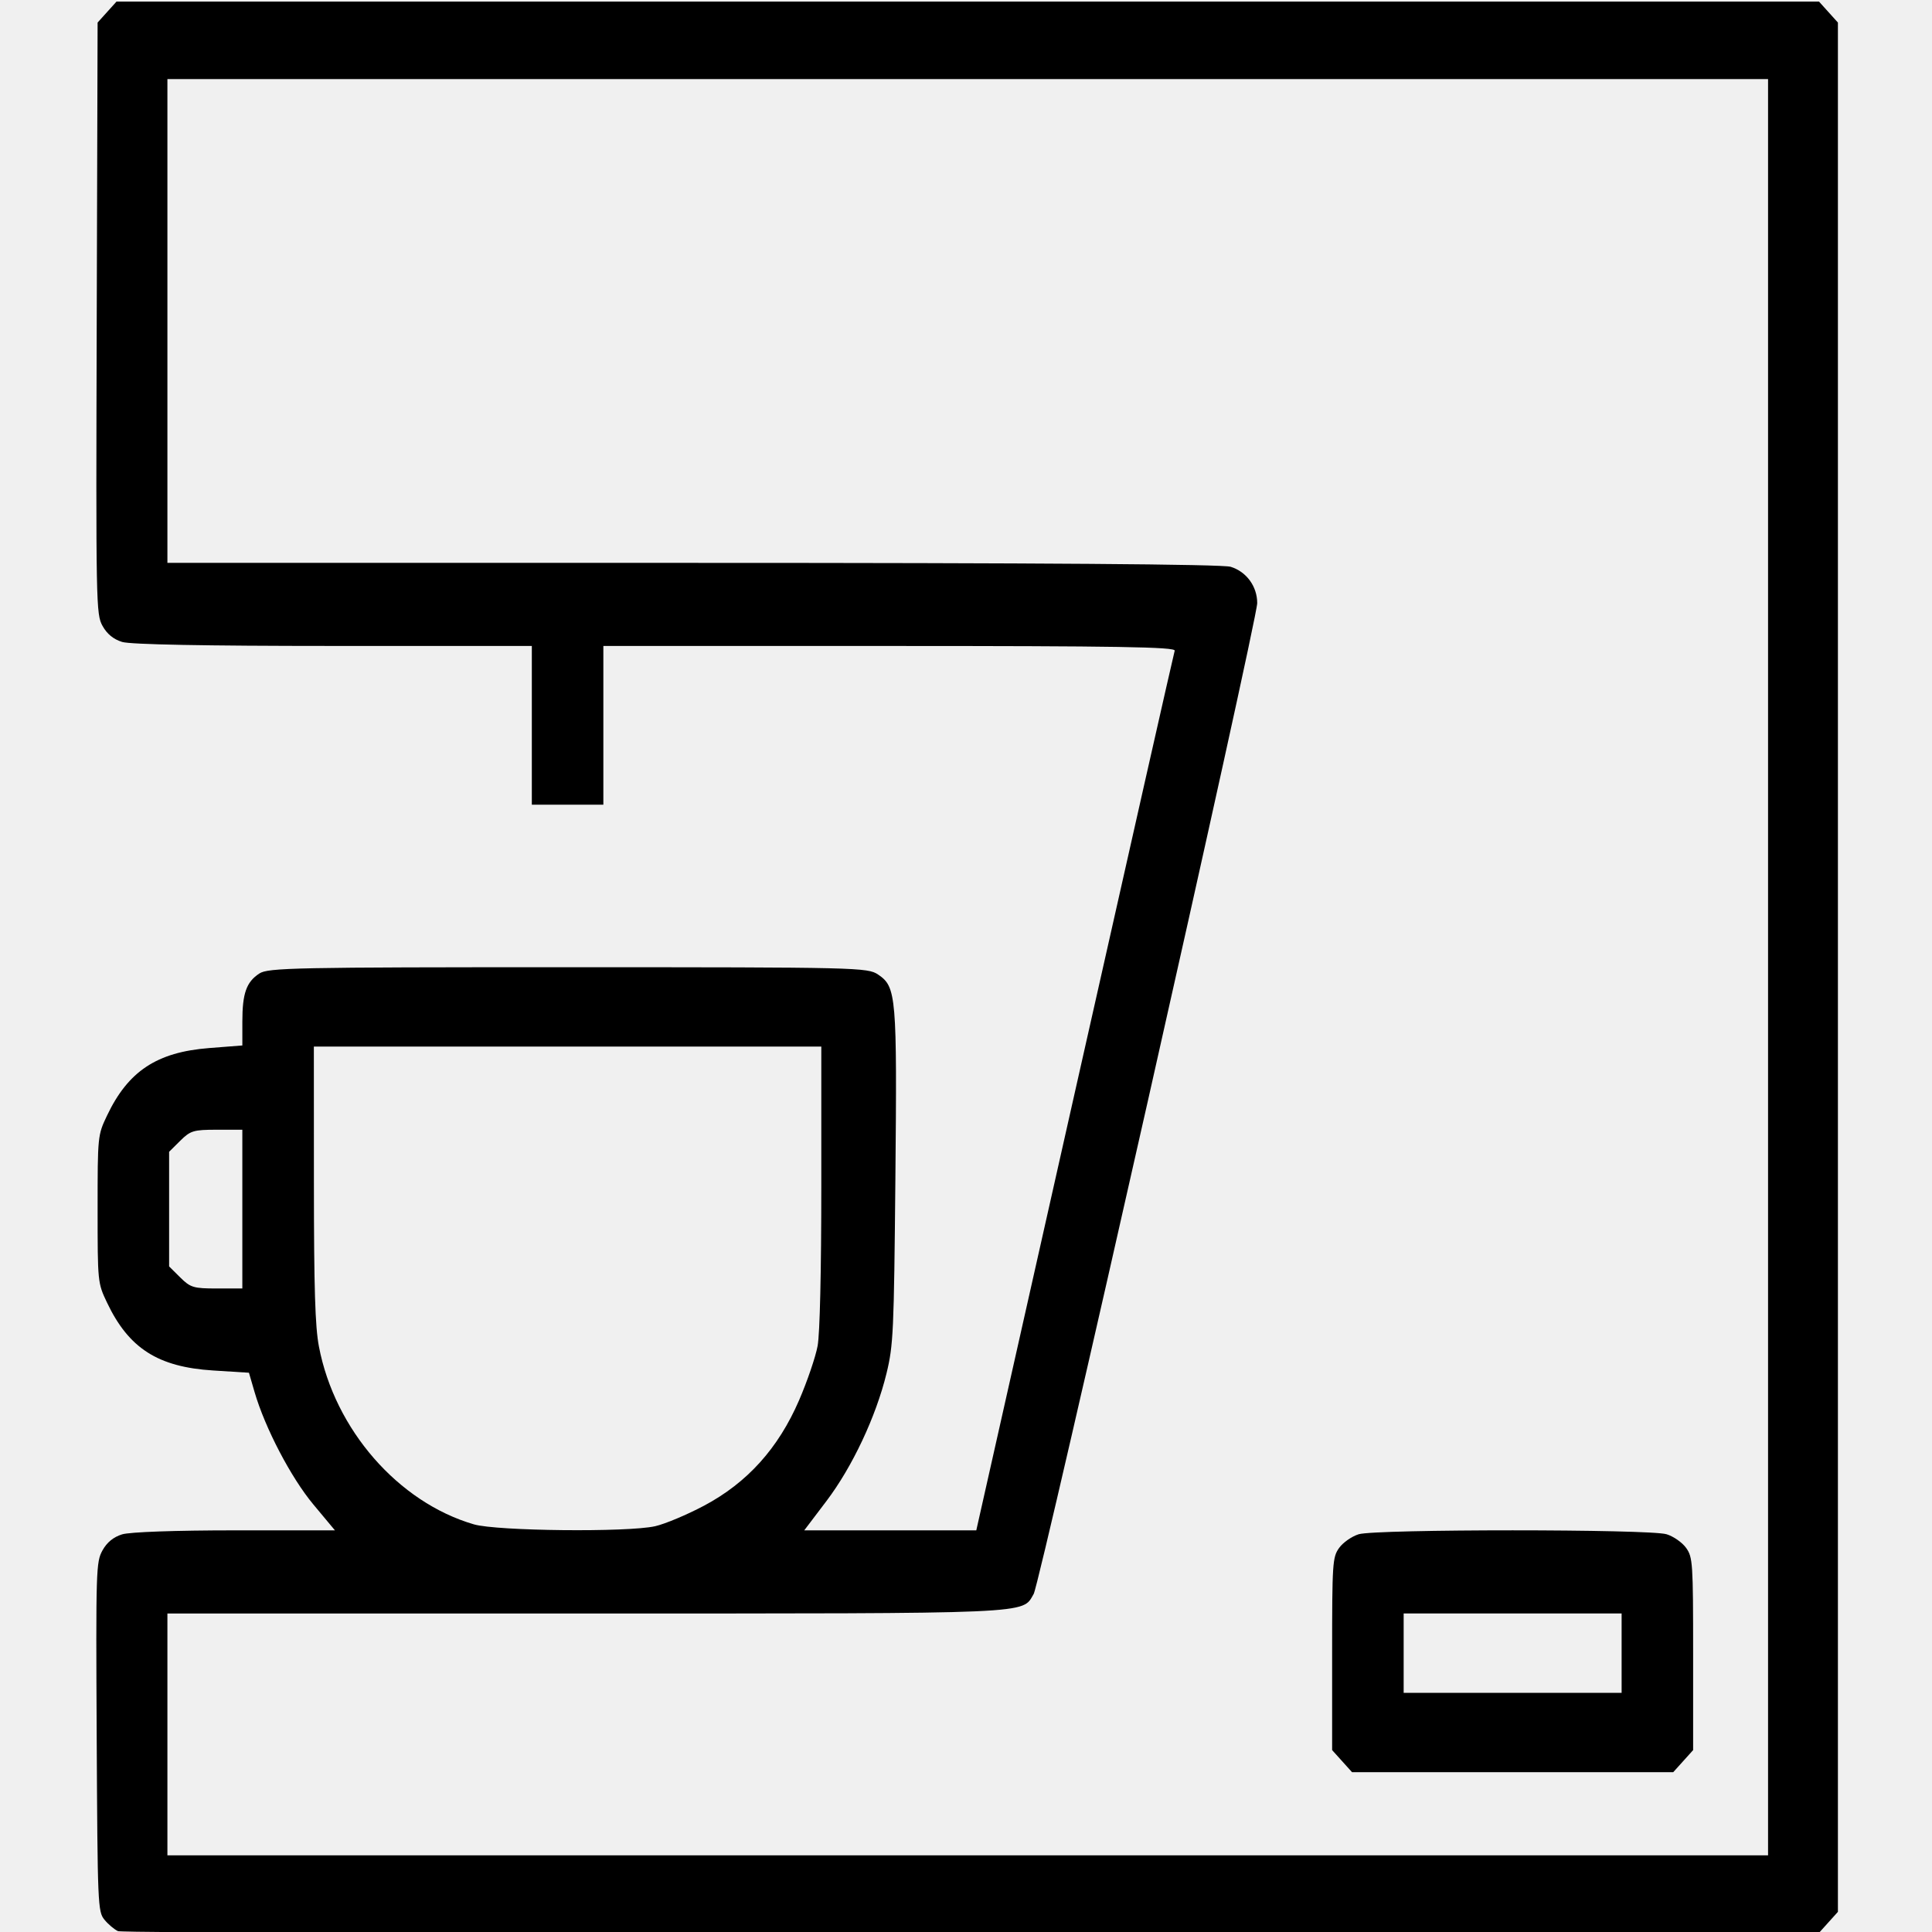
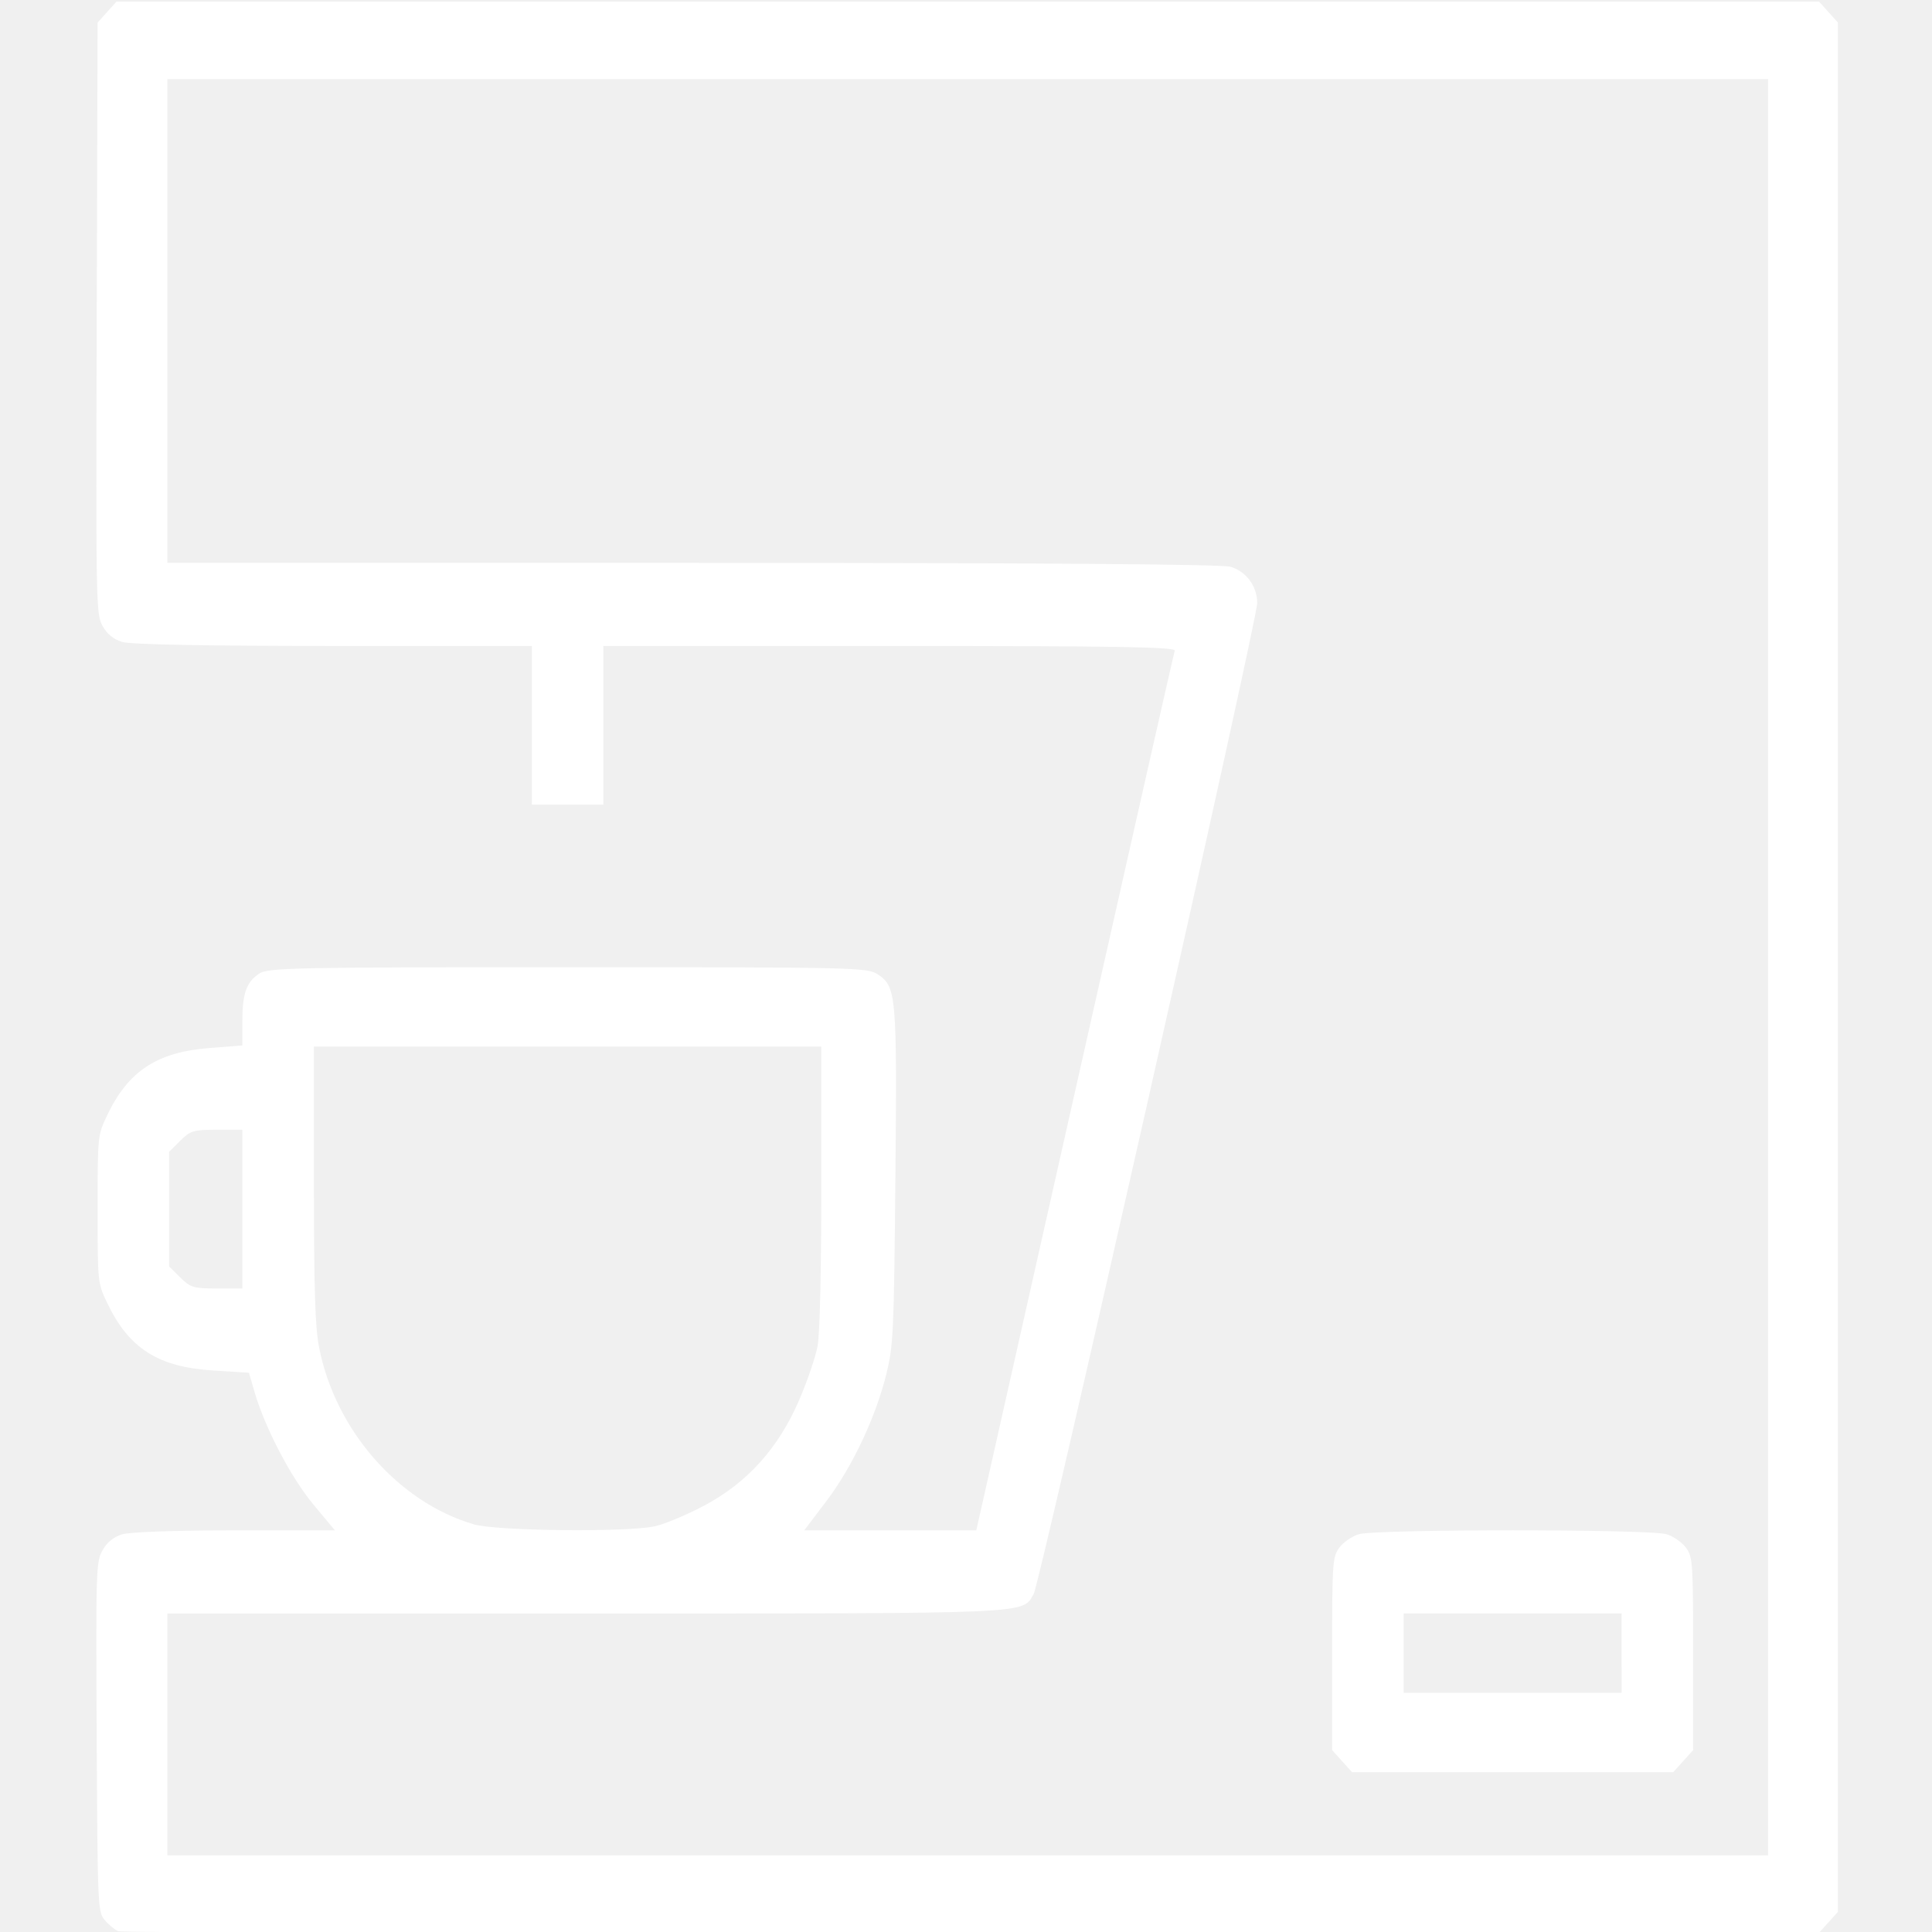
<svg xmlns="http://www.w3.org/2000/svg" width="200mm" height="200mm" viewBox="0 0 200 200" version="1.1" id="svg8">
  <defs id="defs2" />
  <g id="layer1" transform="translate(0,-97)">
-     <path style="fill:#000000;stroke-width:0.371" d="m 12.218,296.912 c -0.388,-0.177 -1.022,-0.713 -1.41,-1.191 -0.681,-0.839 -0.708,-1.496 -0.798,-18.923 -0.089,-17.345 -0.065,-18.102 0.599,-19.301 0.463,-0.835 1.134,-1.384 2.032,-1.661 0.8,-0.246 5.512,-0.414 11.686,-0.415 l 10.345,-0.001 -2.236,-2.682 c -2.312,-2.772 -5,-7.915 -6.084,-11.637 l -0.581,-1.996 -3.706,-0.233 c -5.719,-0.359 -8.737,-2.292 -10.991,-7.037 -0.962,-2.024 -0.969,-2.103 -0.969,-9.67 0,-7.567 0.008,-7.646 0.969,-9.67 2.19,-4.611 5.163,-6.578 10.58,-7.001 l 3.434,-0.268 v -2.467 c 0,-2.925 0.415,-4.101 1.759,-4.982 0.907,-0.595 3.7,-0.651 31.964,-0.65 30.087,0.001 31.002,0.023 32.098,0.765 1.882,1.274 1.958,2.177 1.781,21.136 -0.149,15.914 -0.209,17.229 -0.922,20.155 -1.09,4.471 -3.537,9.672 -6.214,13.204 l -2.298,3.032 h 8.905 8.905 l 10.19,-45.285 c 5.604,-24.907 10.261,-45.505 10.348,-45.774 0.126,-0.389 -5.922,-0.489 -29.493,-0.489 h -29.652 v 8.216 8.216 h -3.702 -3.702 v -8.216 -8.216 l -20.536,-0.003 c -13.327,-0.001 -21.007,-0.147 -21.877,-0.415 -0.899,-0.277 -1.567,-0.824 -2.029,-1.661 -0.67,-1.214 -0.687,-2.078 -0.599,-31.852 l 0.09,-30.605 0.978,-1.085 0.978,-1.085 h 88.122 88.122 l 0.978,1.085 0.978,1.085 v 97.789 97.789 l -0.978,1.085 -0.978,1.085 -87.689,0.074 c -48.229,0.041 -88.006,-0.07 -88.394,-0.247 z M 183.029,197.126 V 105.188 H 100.18 17.33 v 25.039 25.039 l 54.381,0.003 c 36.184,0.001 54.818,0.137 55.687,0.405 1.632,0.503 2.748,2.029 2.748,3.756 0,1.818 -22.474,101.443 -23.14,102.577 -1.231,2.097 0.515,2.021 -46.301,2.021 H 17.33 v 12.519 12.519 h 82.849 82.85 z m -44.096,82.188 -1.031,-1.144 v -9.954 c 0,-9.435 0.038,-10.007 0.721,-10.971 0.397,-0.56 1.309,-1.198 2.027,-1.42 1.758,-0.542 30.116,-0.542 31.874,0 0.718,0.221 1.631,0.86 2.027,1.42 0.684,0.964 0.721,1.536 0.721,10.971 v 9.954 l -1.031,1.144 -1.031,1.144 H 156.588 139.964 Z m 28.936,-11.18 v -4.108 H 156.588 145.306 v 4.108 4.108 h 11.282 11.282 z M 67.816,254.995 c 1.028,-0.233 3.311,-1.192 5.074,-2.13 4.475,-2.382 7.682,-5.941 9.829,-10.907 0.846,-1.956 1.71,-4.49 1.92,-5.63 0.234,-1.269 0.382,-7.679 0.382,-16.529 V 205.342 H 58.755 32.49 l 0.006,14.182 c 0.005,10.901 0.125,14.804 0.519,16.87 1.64,8.591 8.206,16.124 16.044,18.408 2.383,0.694 15.933,0.833 18.756,0.192 z M 25.087,222.165 v -8.216 h -2.639 c -2.417,0 -2.735,0.096 -3.79,1.142 l -1.151,1.142 v 5.933 5.933 l 1.151,1.142 c 1.055,1.046 1.373,1.142 3.79,1.142 h 2.639 z" id="path4496" />
+     <path style="fill:#ffffff;stroke-width:0.371;fill-opacity:1" d="m 12.218,296.912 c -0.388,-0.177 -1.022,-0.713 -1.41,-1.191 -0.681,-0.839 -0.708,-1.496 -0.798,-18.923 -0.089,-17.345 -0.065,-18.102 0.599,-19.301 0.463,-0.835 1.134,-1.384 2.032,-1.661 0.8,-0.246 5.512,-0.414 11.686,-0.415 l 10.345,-0.001 -2.236,-2.682 c -2.312,-2.772 -5,-7.915 -6.084,-11.637 l -0.581,-1.996 -3.706,-0.233 c -5.719,-0.359 -8.737,-2.292 -10.991,-7.037 -0.962,-2.024 -0.969,-2.103 -0.969,-9.67 0,-7.567 0.008,-7.646 0.969,-9.67 2.19,-4.611 5.163,-6.578 10.58,-7.001 l 3.434,-0.268 v -2.467 c 0,-2.925 0.415,-4.101 1.759,-4.982 0.907,-0.595 3.7,-0.651 31.964,-0.65 30.087,0.001 31.002,0.023 32.098,0.765 1.882,1.274 1.958,2.177 1.781,21.136 -0.149,15.914 -0.209,17.229 -0.922,20.155 -1.09,4.471 -3.537,9.672 -6.214,13.204 l -2.298,3.032 h 8.905 8.905 l 10.19,-45.285 c 5.604,-24.907 10.261,-45.505 10.348,-45.774 0.126,-0.389 -5.922,-0.489 -29.493,-0.489 h -29.652 v 8.216 8.216 h -3.702 -3.702 v -8.216 -8.216 l -20.536,-0.003 c -13.327,-0.001 -21.007,-0.147 -21.877,-0.415 -0.899,-0.277 -1.567,-0.824 -2.029,-1.661 -0.67,-1.214 -0.687,-2.078 -0.599,-31.852 l 0.09,-30.605 0.978,-1.085 0.978,-1.085 h 88.122 88.122 l 0.978,1.085 0.978,1.085 v 97.789 97.789 l -0.978,1.085 -0.978,1.085 -87.689,0.074 c -48.229,0.041 -88.006,-0.07 -88.394,-0.247 z M 183.029,197.126 V 105.188 H 100.18 17.33 v 25.039 25.039 l 54.381,0.003 c 36.184,0.001 54.818,0.137 55.687,0.405 1.632,0.503 2.748,2.029 2.748,3.756 0,1.818 -22.474,101.443 -23.14,102.577 -1.231,2.097 0.515,2.021 -46.301,2.021 H 17.33 v 12.519 12.519 h 82.849 82.85 z m -44.096,82.188 -1.031,-1.144 v -9.954 c 0,-9.435 0.038,-10.007 0.721,-10.971 0.397,-0.56 1.309,-1.198 2.027,-1.42 1.758,-0.542 30.116,-0.542 31.874,0 0.718,0.221 1.631,0.86 2.027,1.42 0.684,0.964 0.721,1.536 0.721,10.971 v 9.954 l -1.031,1.144 -1.031,1.144 H 156.588 139.964 Z m 28.936,-11.18 v -4.108 H 156.588 145.306 v 4.108 4.108 h 11.282 11.282 z M 67.816,254.995 c 1.028,-0.233 3.311,-1.192 5.074,-2.13 4.475,-2.382 7.682,-5.941 9.829,-10.907 0.846,-1.956 1.71,-4.49 1.92,-5.63 0.234,-1.269 0.382,-7.679 0.382,-16.529 V 205.342 H 58.755 32.49 l 0.006,14.182 c 0.005,10.901 0.125,14.804 0.519,16.87 1.64,8.591 8.206,16.124 16.044,18.408 2.383,0.694 15.933,0.833 18.756,0.192 z M 25.087,222.165 v -8.216 h -2.639 c -2.417,0 -2.735,0.096 -3.79,1.142 l -1.151,1.142 v 5.933 5.933 l 1.151,1.142 c 1.055,1.046 1.373,1.142 3.79,1.142 h 2.639 z" id="path4496" />
  </g>
</svg>
